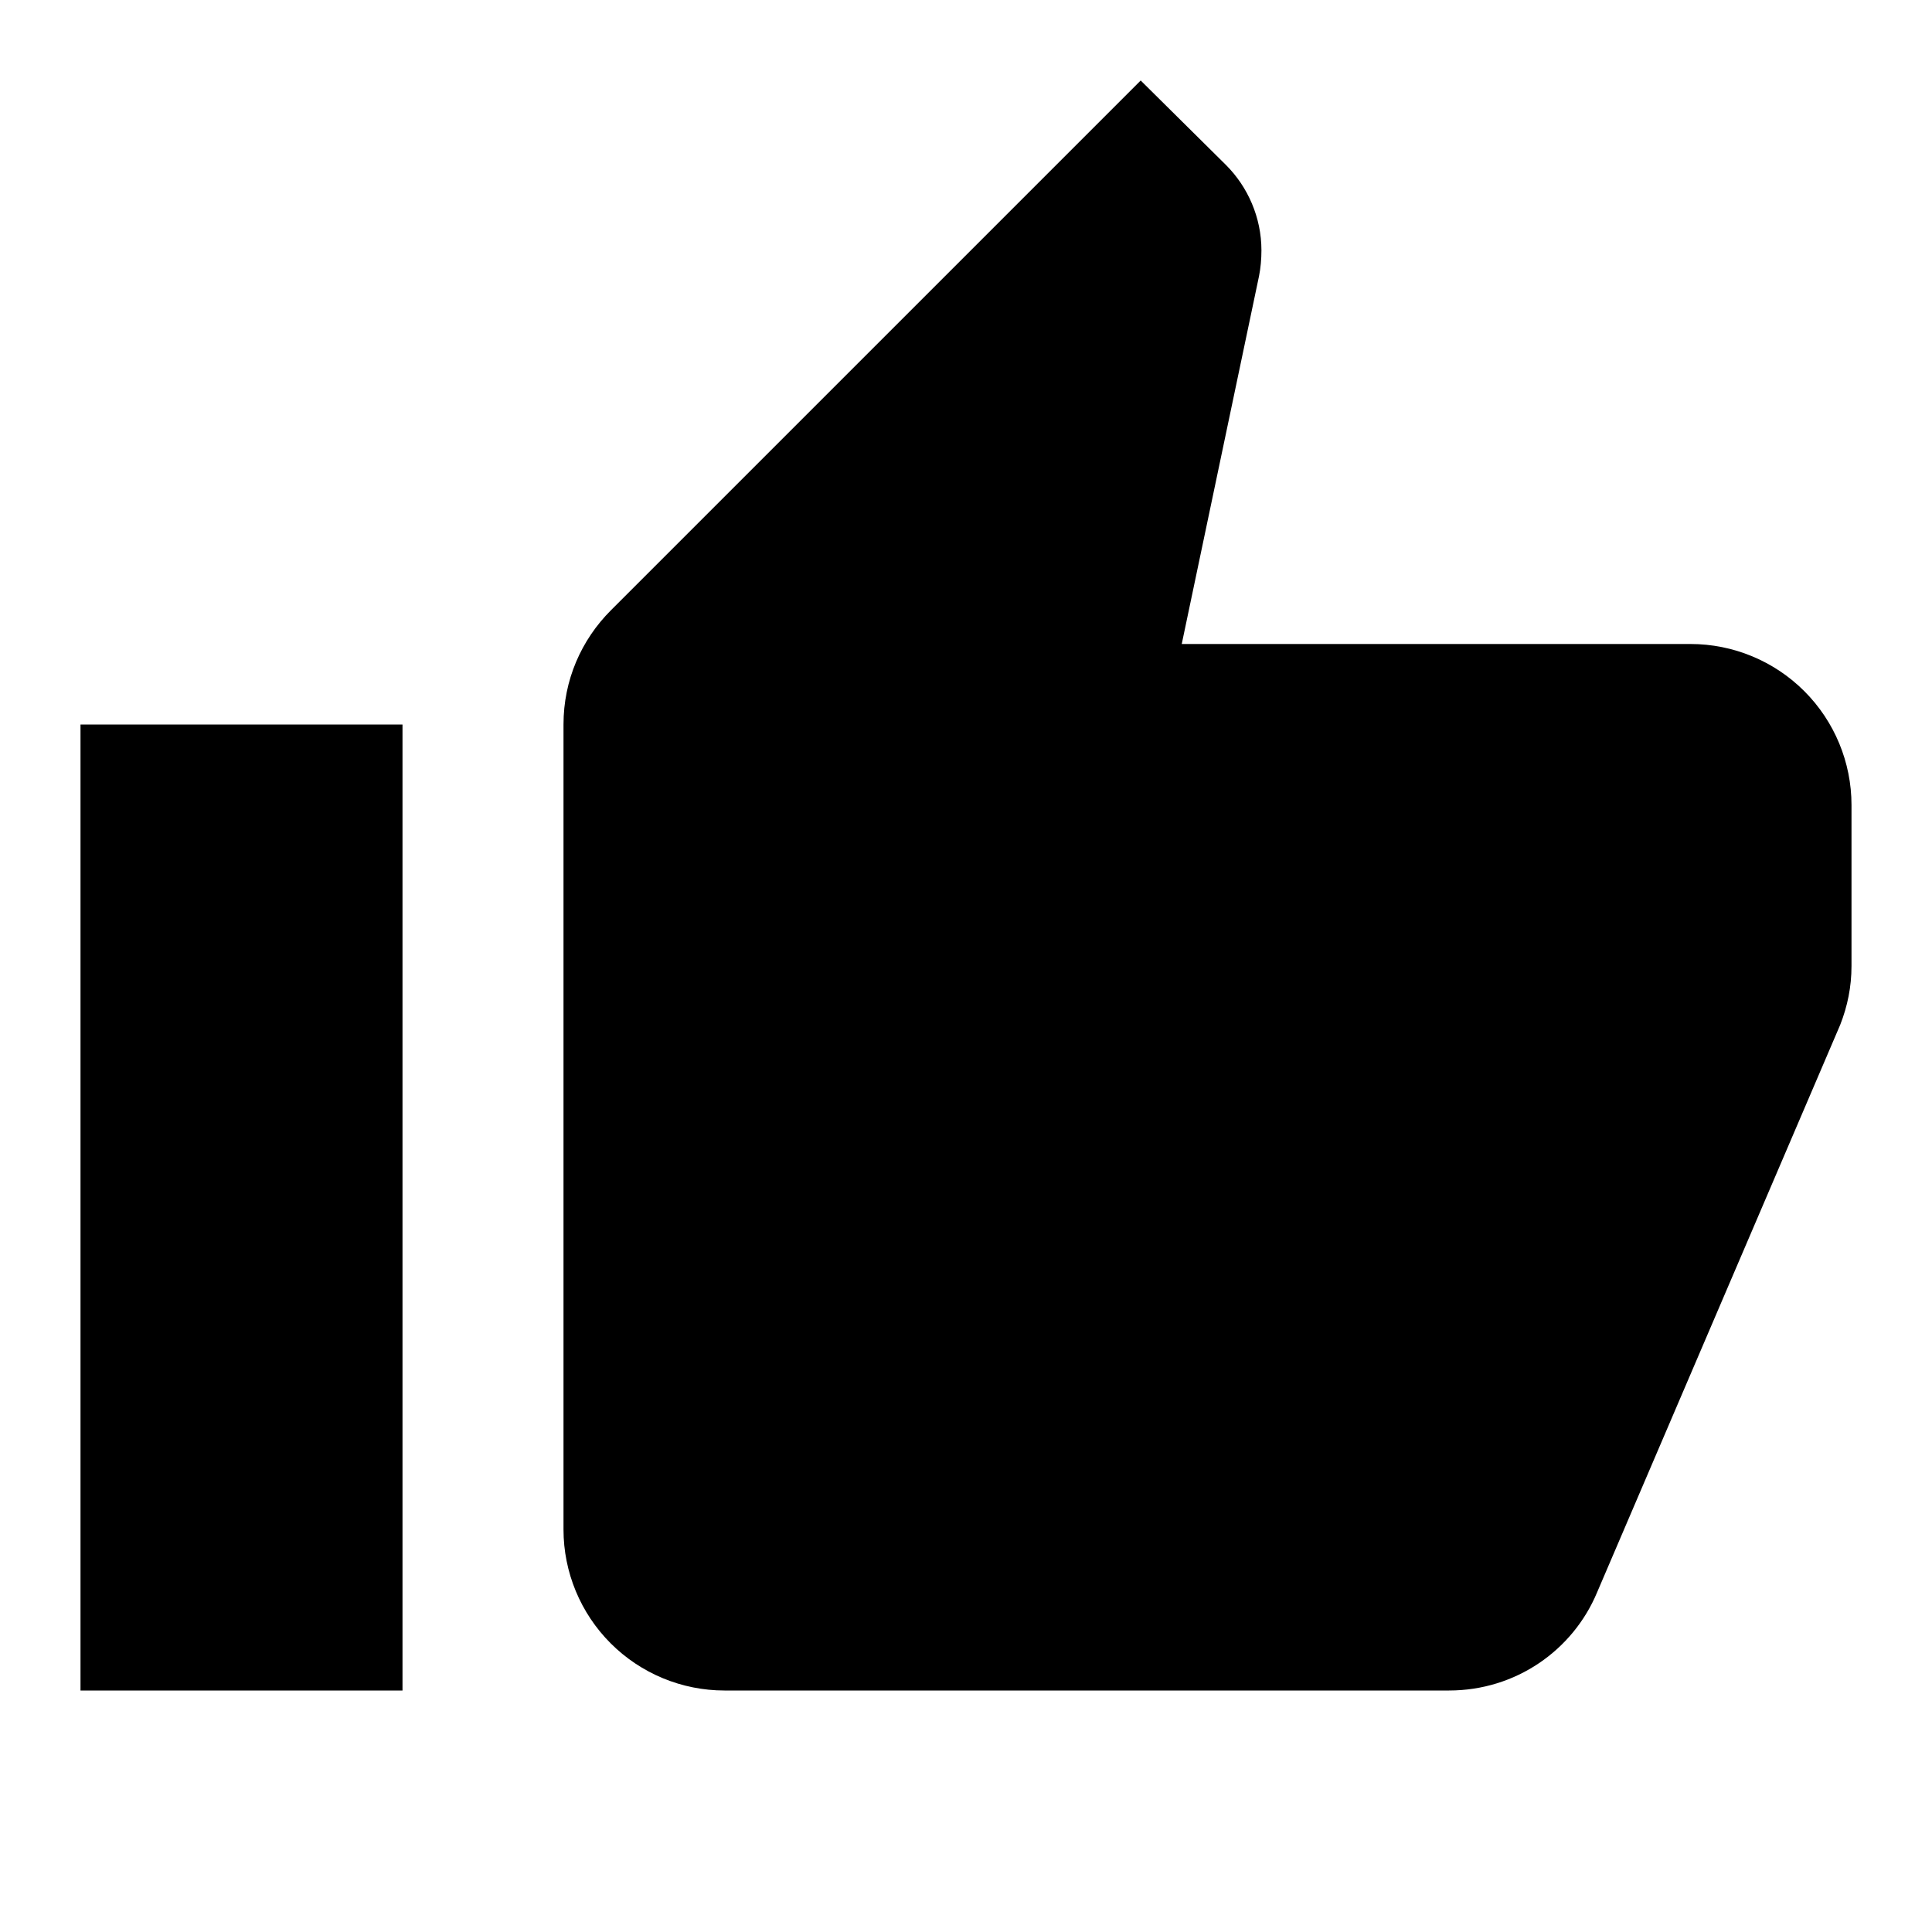
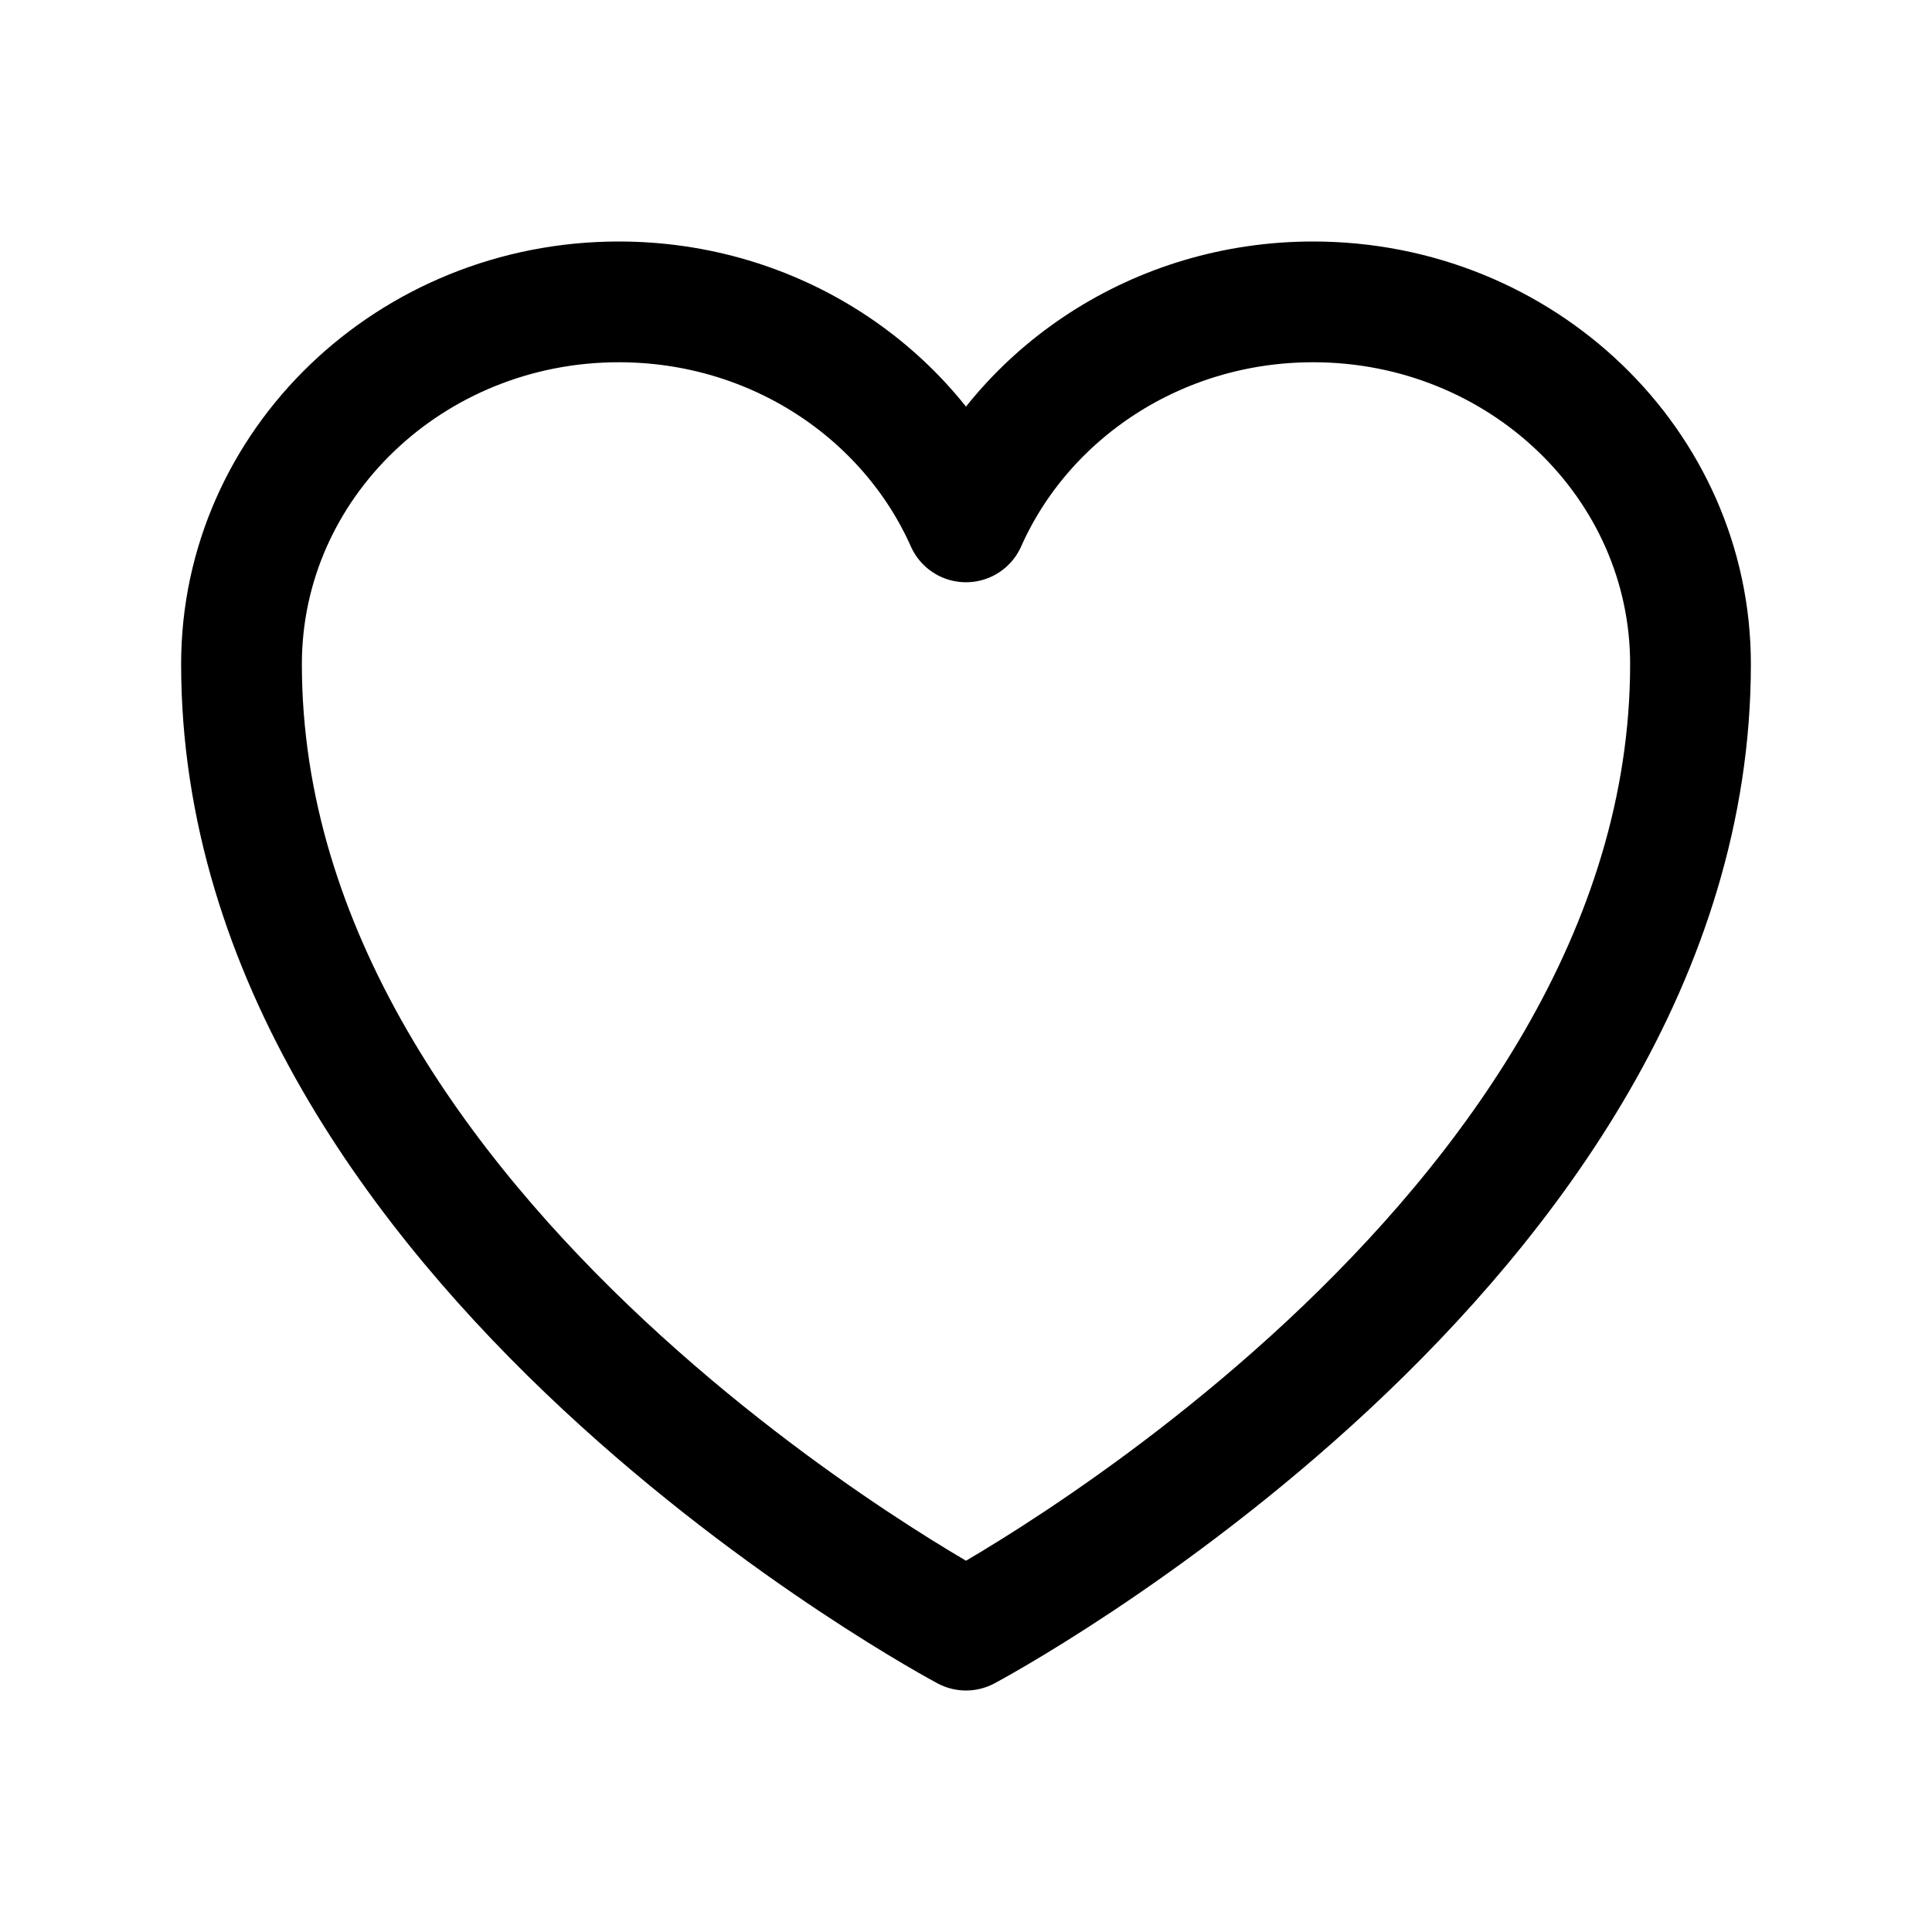
- <svg xmlns="http://www.w3.org/2000/svg" width="24" height="24" viewBox="0 0 24 24">
-   <path d="M23 10C23 9.47 22.789 8.961 22.414 8.586C22.039 8.211 21.53 8 21 8H14.68L15.64 3.43C15.66 3.33 15.67 3.22 15.67 3.11C15.67 2.7 15.5 2.32 15.23 2.05L14.17 1L7.59 7.58C7.22 7.95 7 8.45 7 9V19C7 19.53 7.211 20.039 7.586 20.414C7.961 20.789 8.47 21 9 21H18C18.83 21 19.54 20.5 19.84 19.78L22.86 12.73C22.95 12.5 23 12.26 23 12V10ZM1 21H5V9H1V21Z" />
+ <svg xmlns="http://www.w3.org/2000/svg" fill="none" viewBox="0 0 24 24" stroke-width="1.5" stroke="currentColor" class="w-6 h-6">
+   <path stroke-linecap="round" stroke-linejoin="round" d="M21 8.25c0-2.485-2.099-4.5-4.688-4.5-1.935 0-3.597 1.126-4.312 2.733-.715-1.607-2.377-2.733-4.313-2.733C5.1 3.75 3 5.765 3 8.25c0 7.22 9 12 9 12s9-4.78 9-12z" />
</svg>
